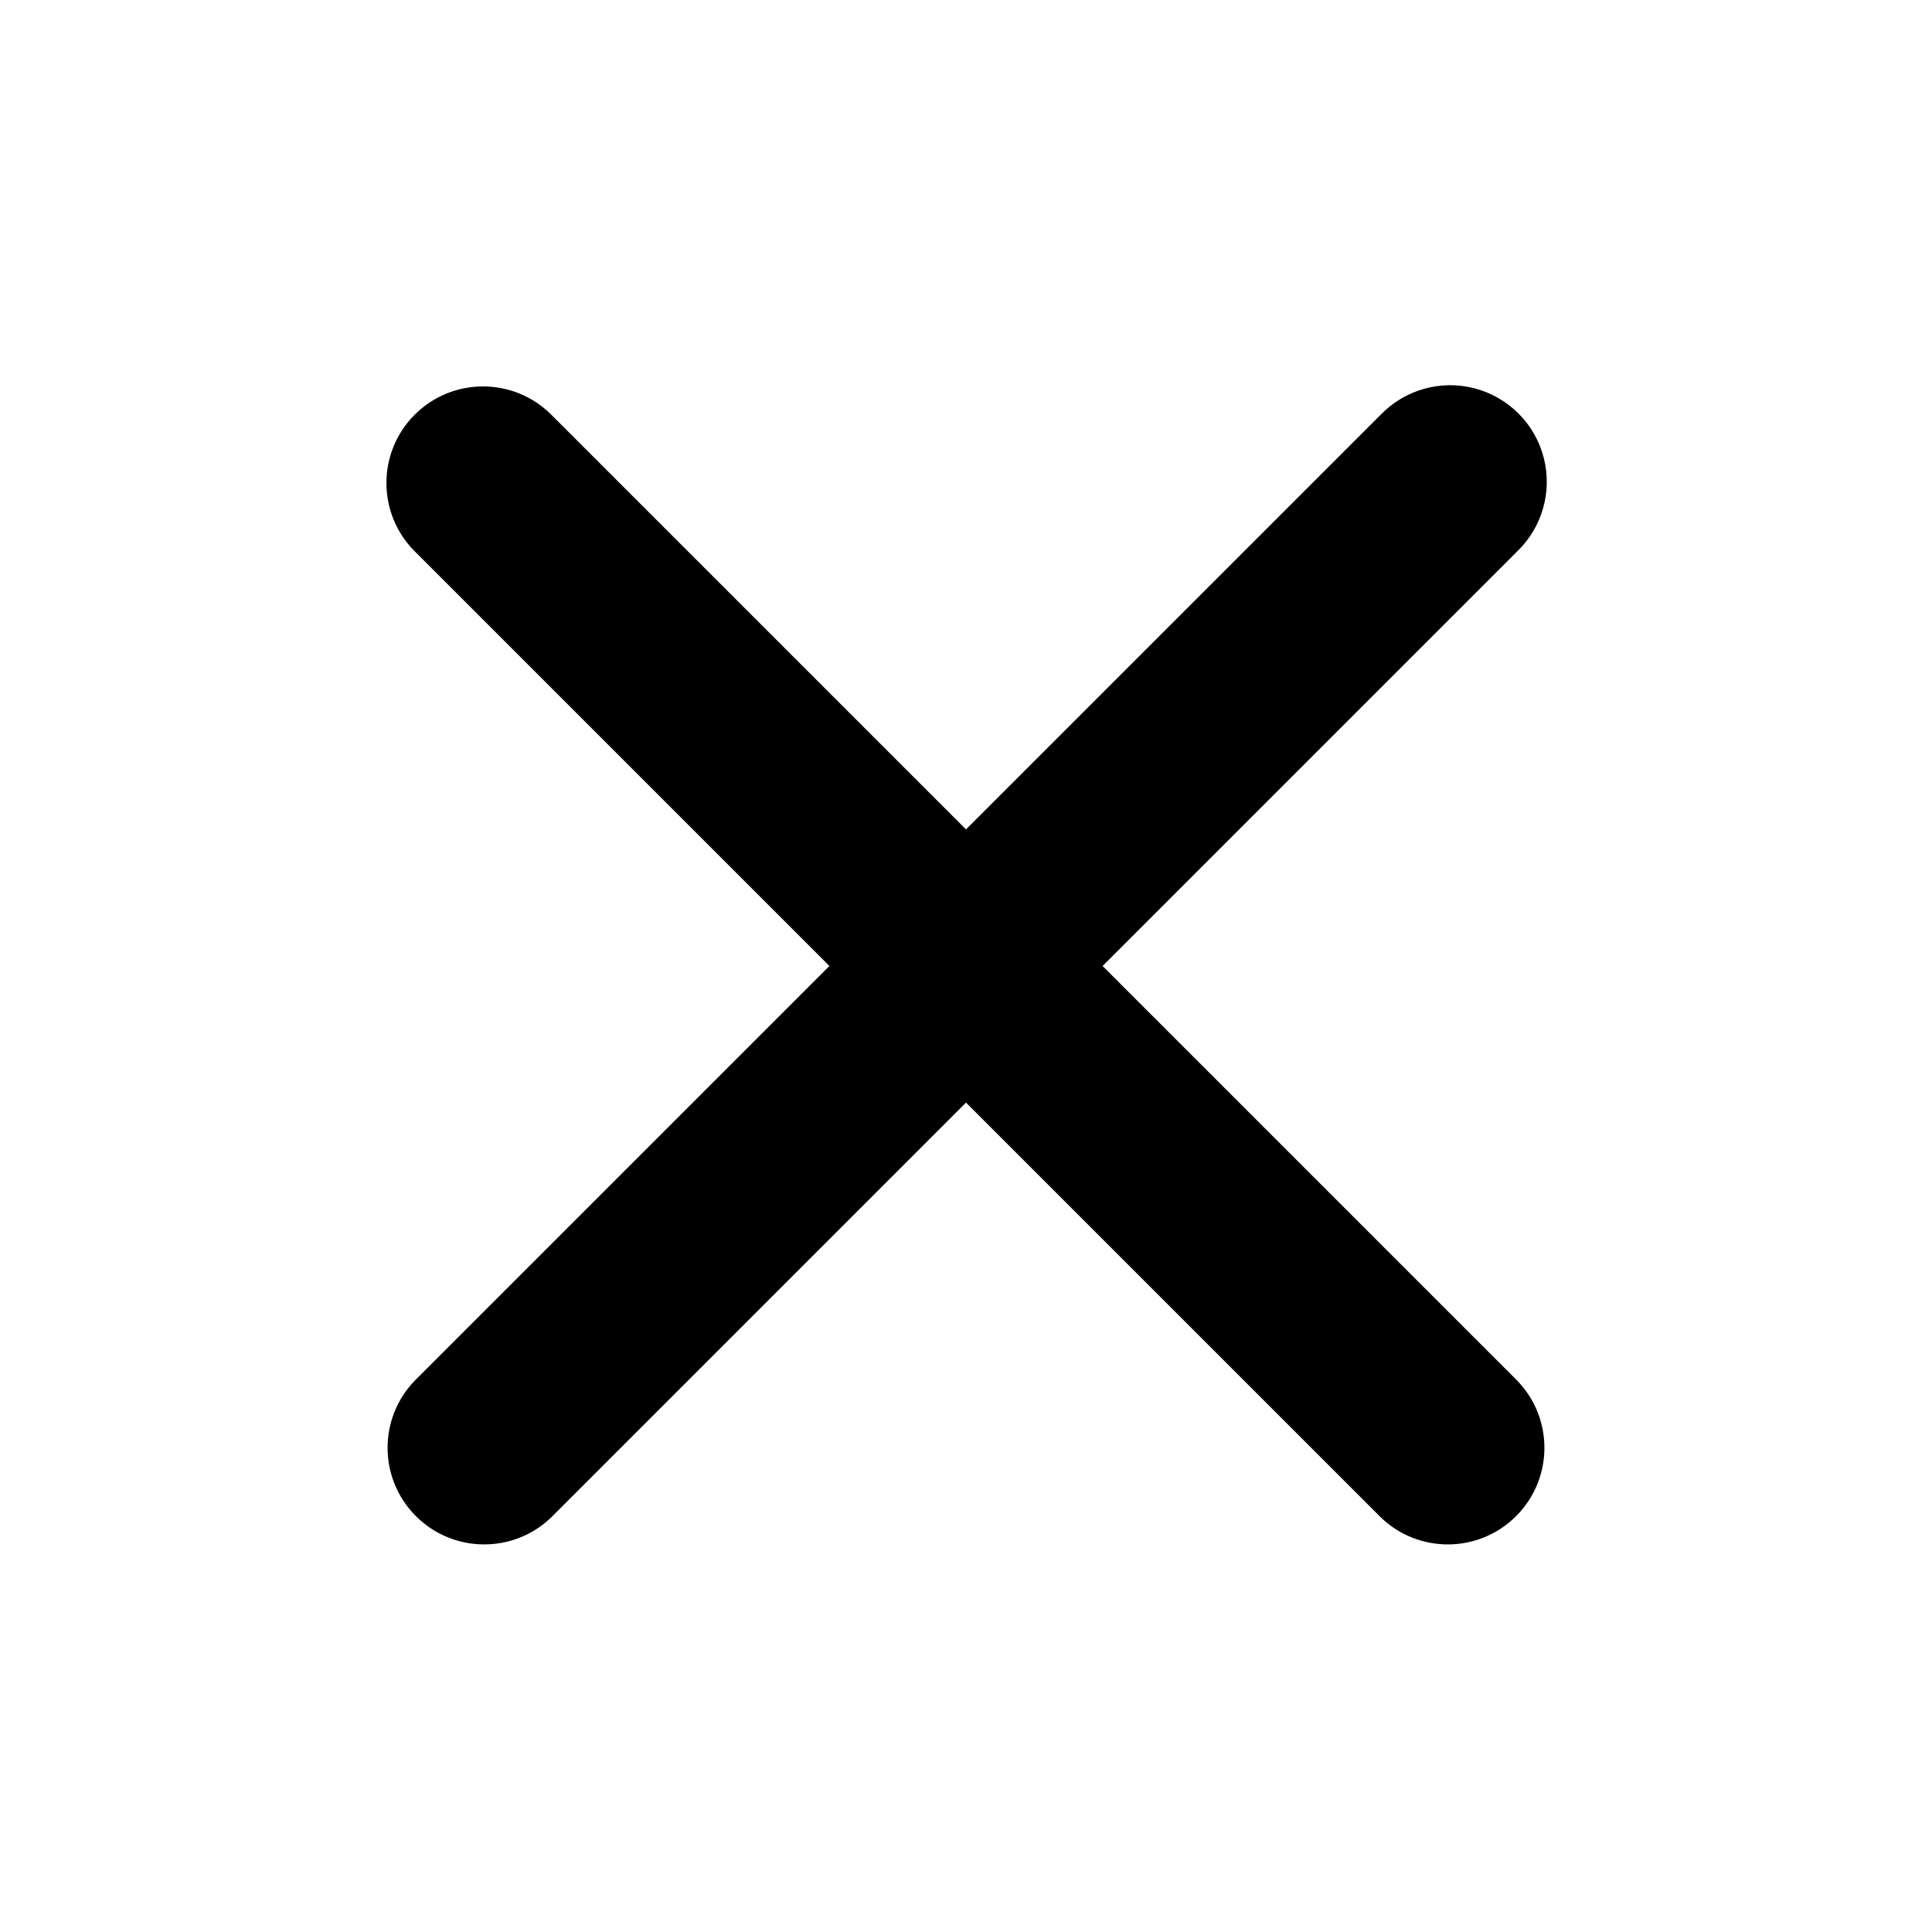
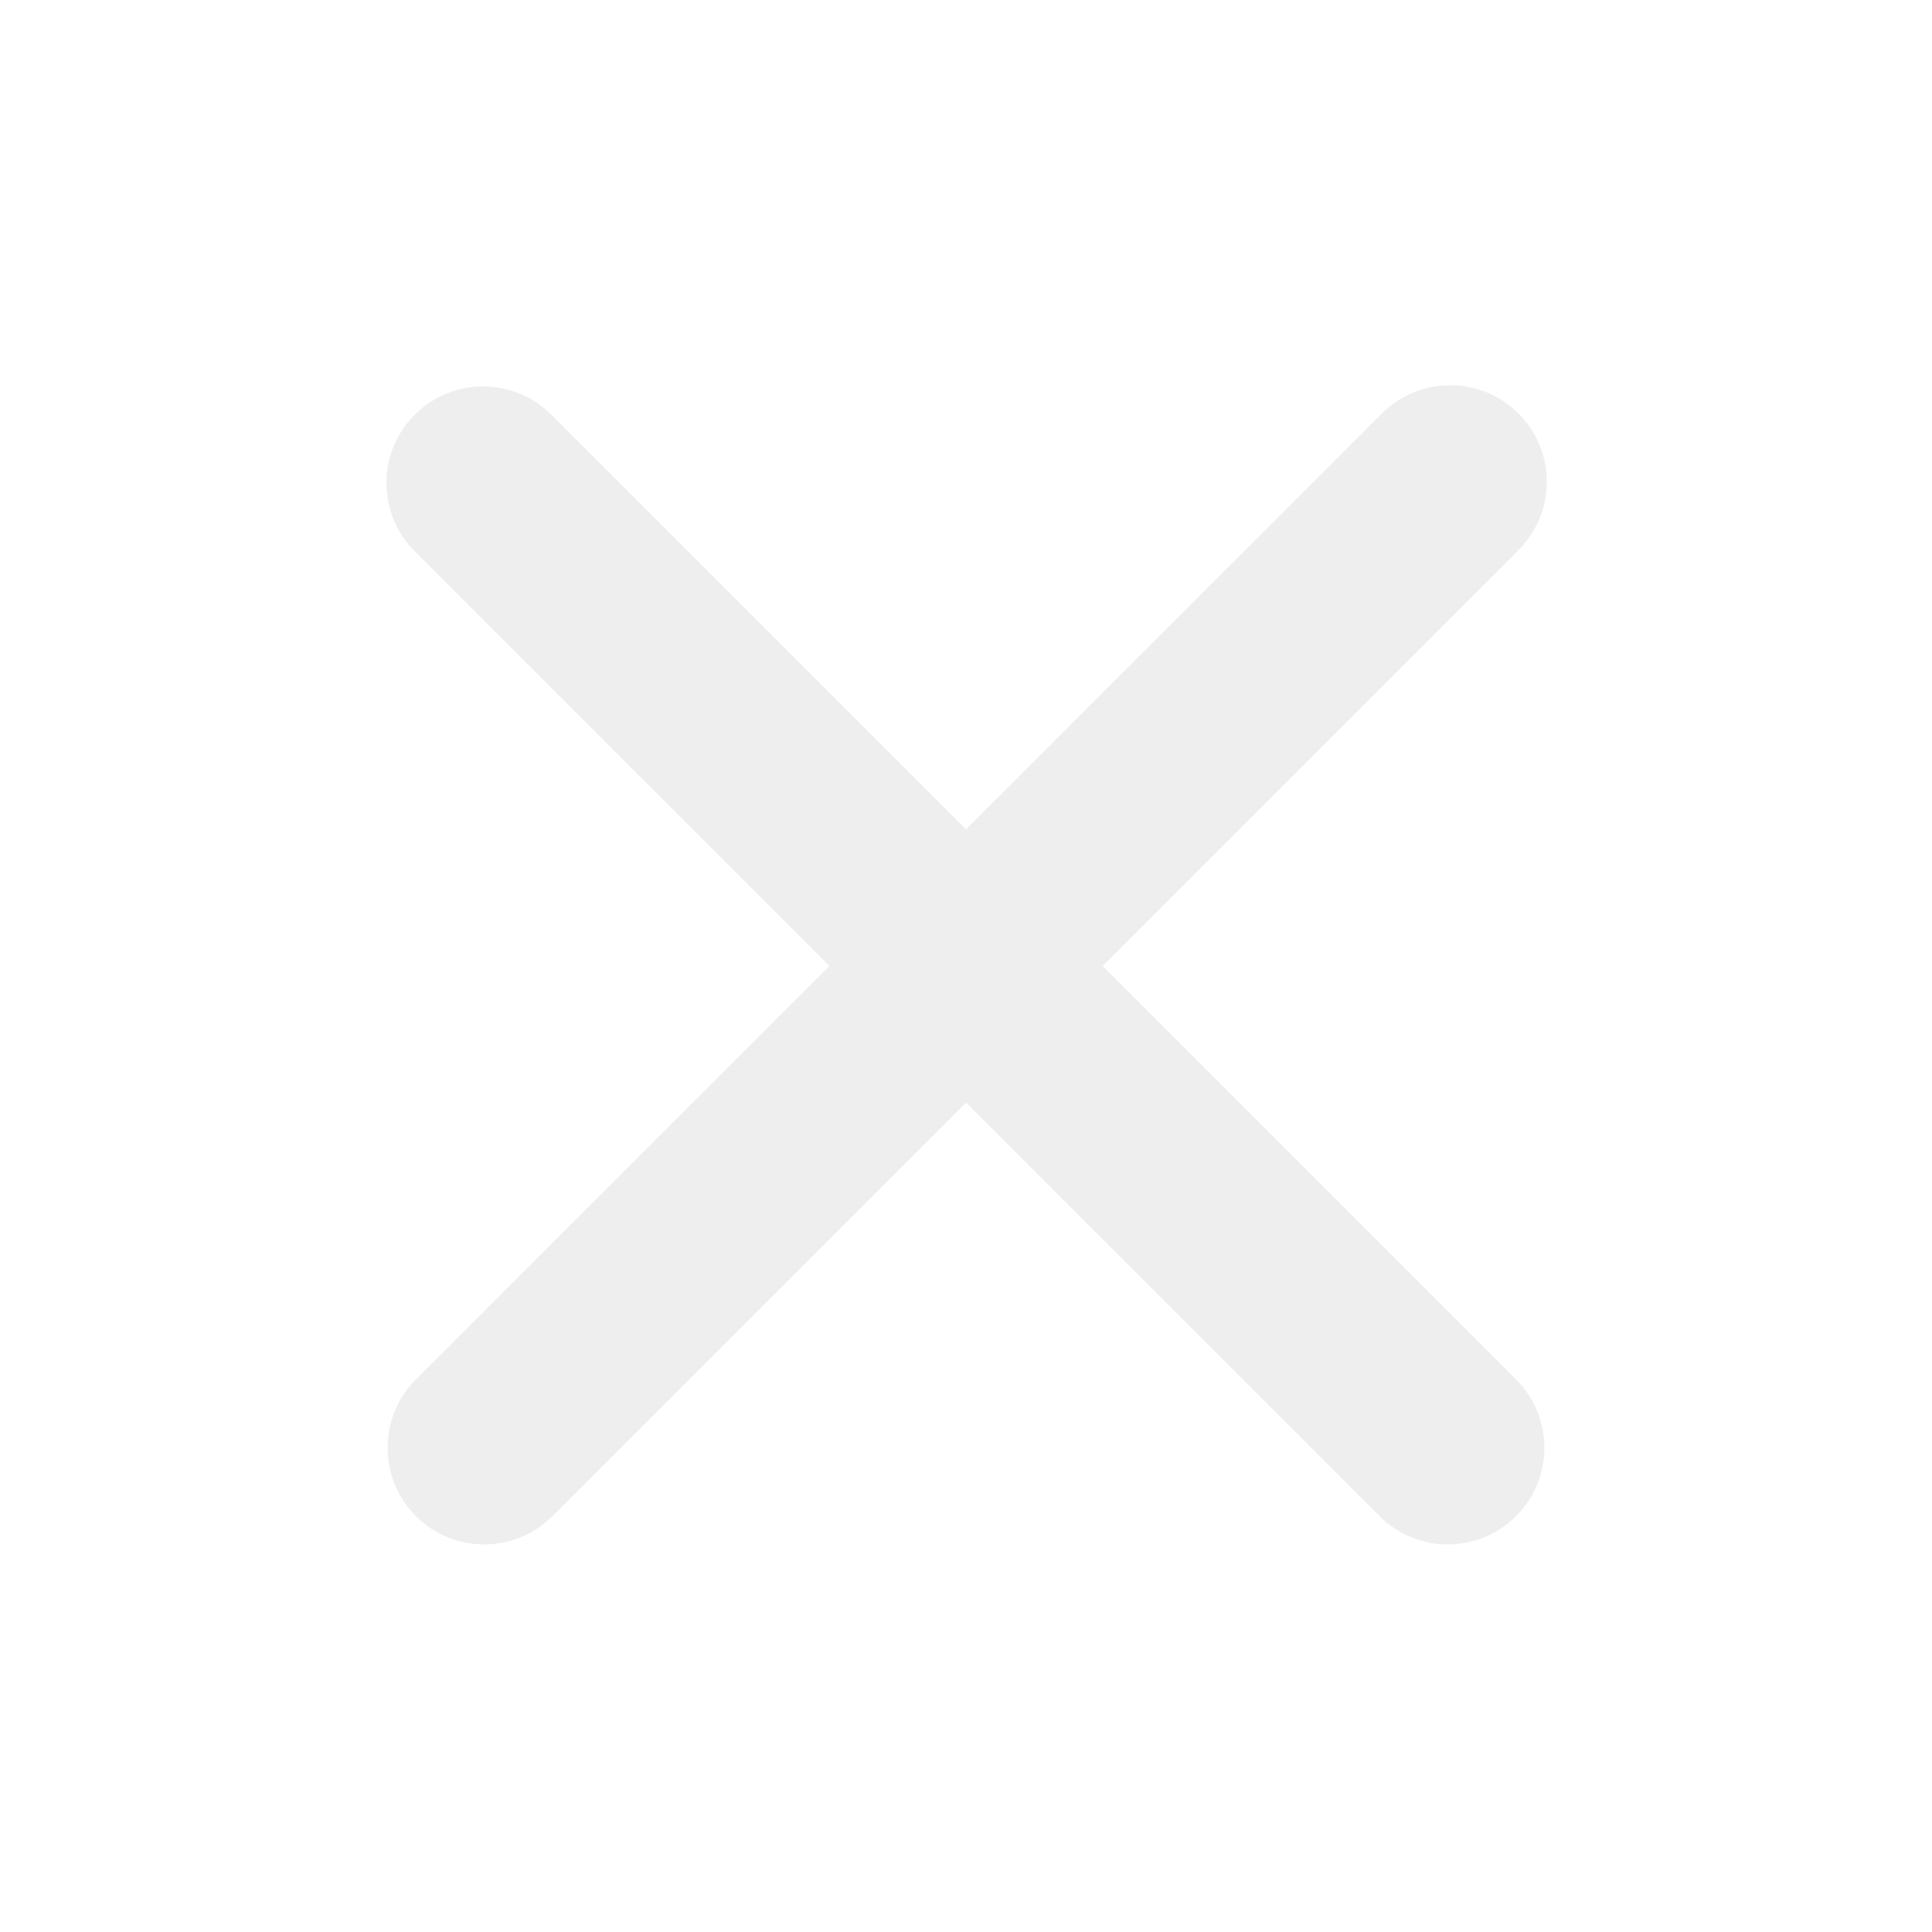
- <svg xmlns="http://www.w3.org/2000/svg" class="w-6 h-6" fill="currentColor" viewBox="0 0 20 20">
+ <svg xmlns="http://www.w3.org/2000/svg" class="w-6 h-6" fill="#EEE" viewBox="0 0 20 20">
  <path fill-rule="evenodd" d="M4.293 4.293a1 1 0 011.414 0L10 8.586l4.293-4.293a1 1 0 111.414 1.414L11.414 10l4.293 4.293a1 1 0 01-1.414 1.414L10 11.414l-4.293 4.293a1 1 0 01-1.414-1.414L8.586 10 4.293 5.707a1 1 0 010-1.414z" clip-rule="evenodd" />
</svg>
